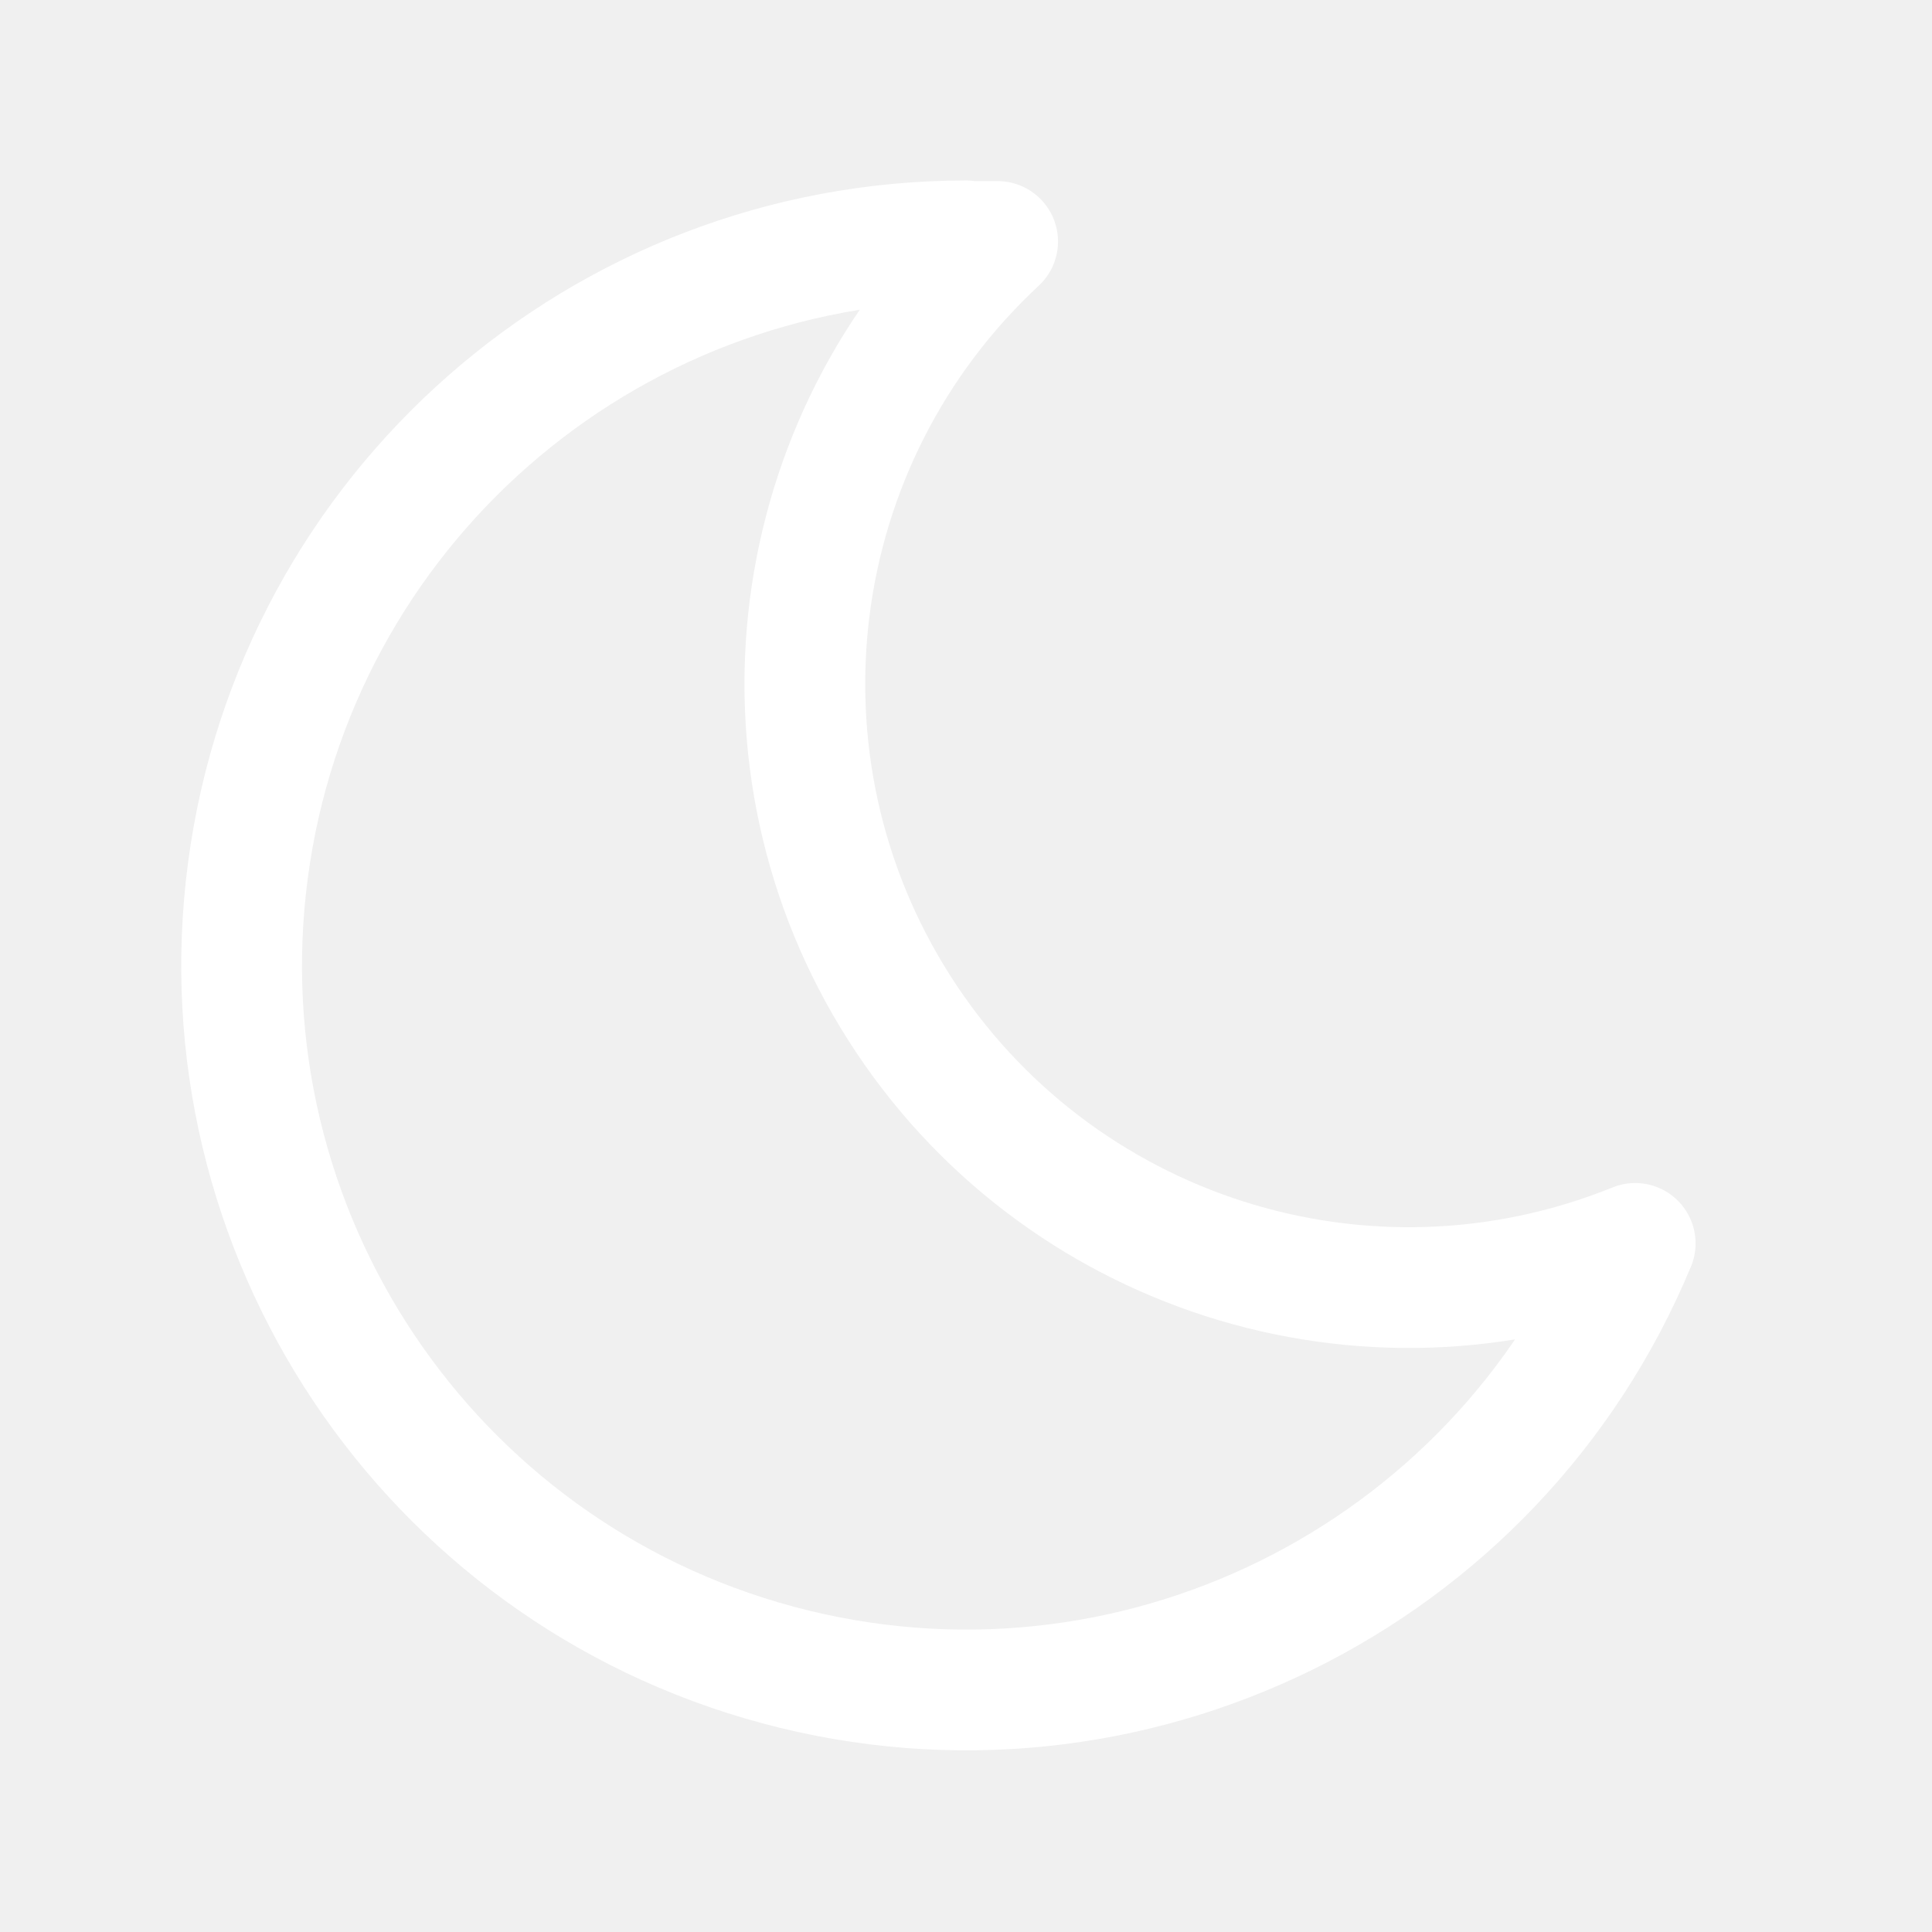
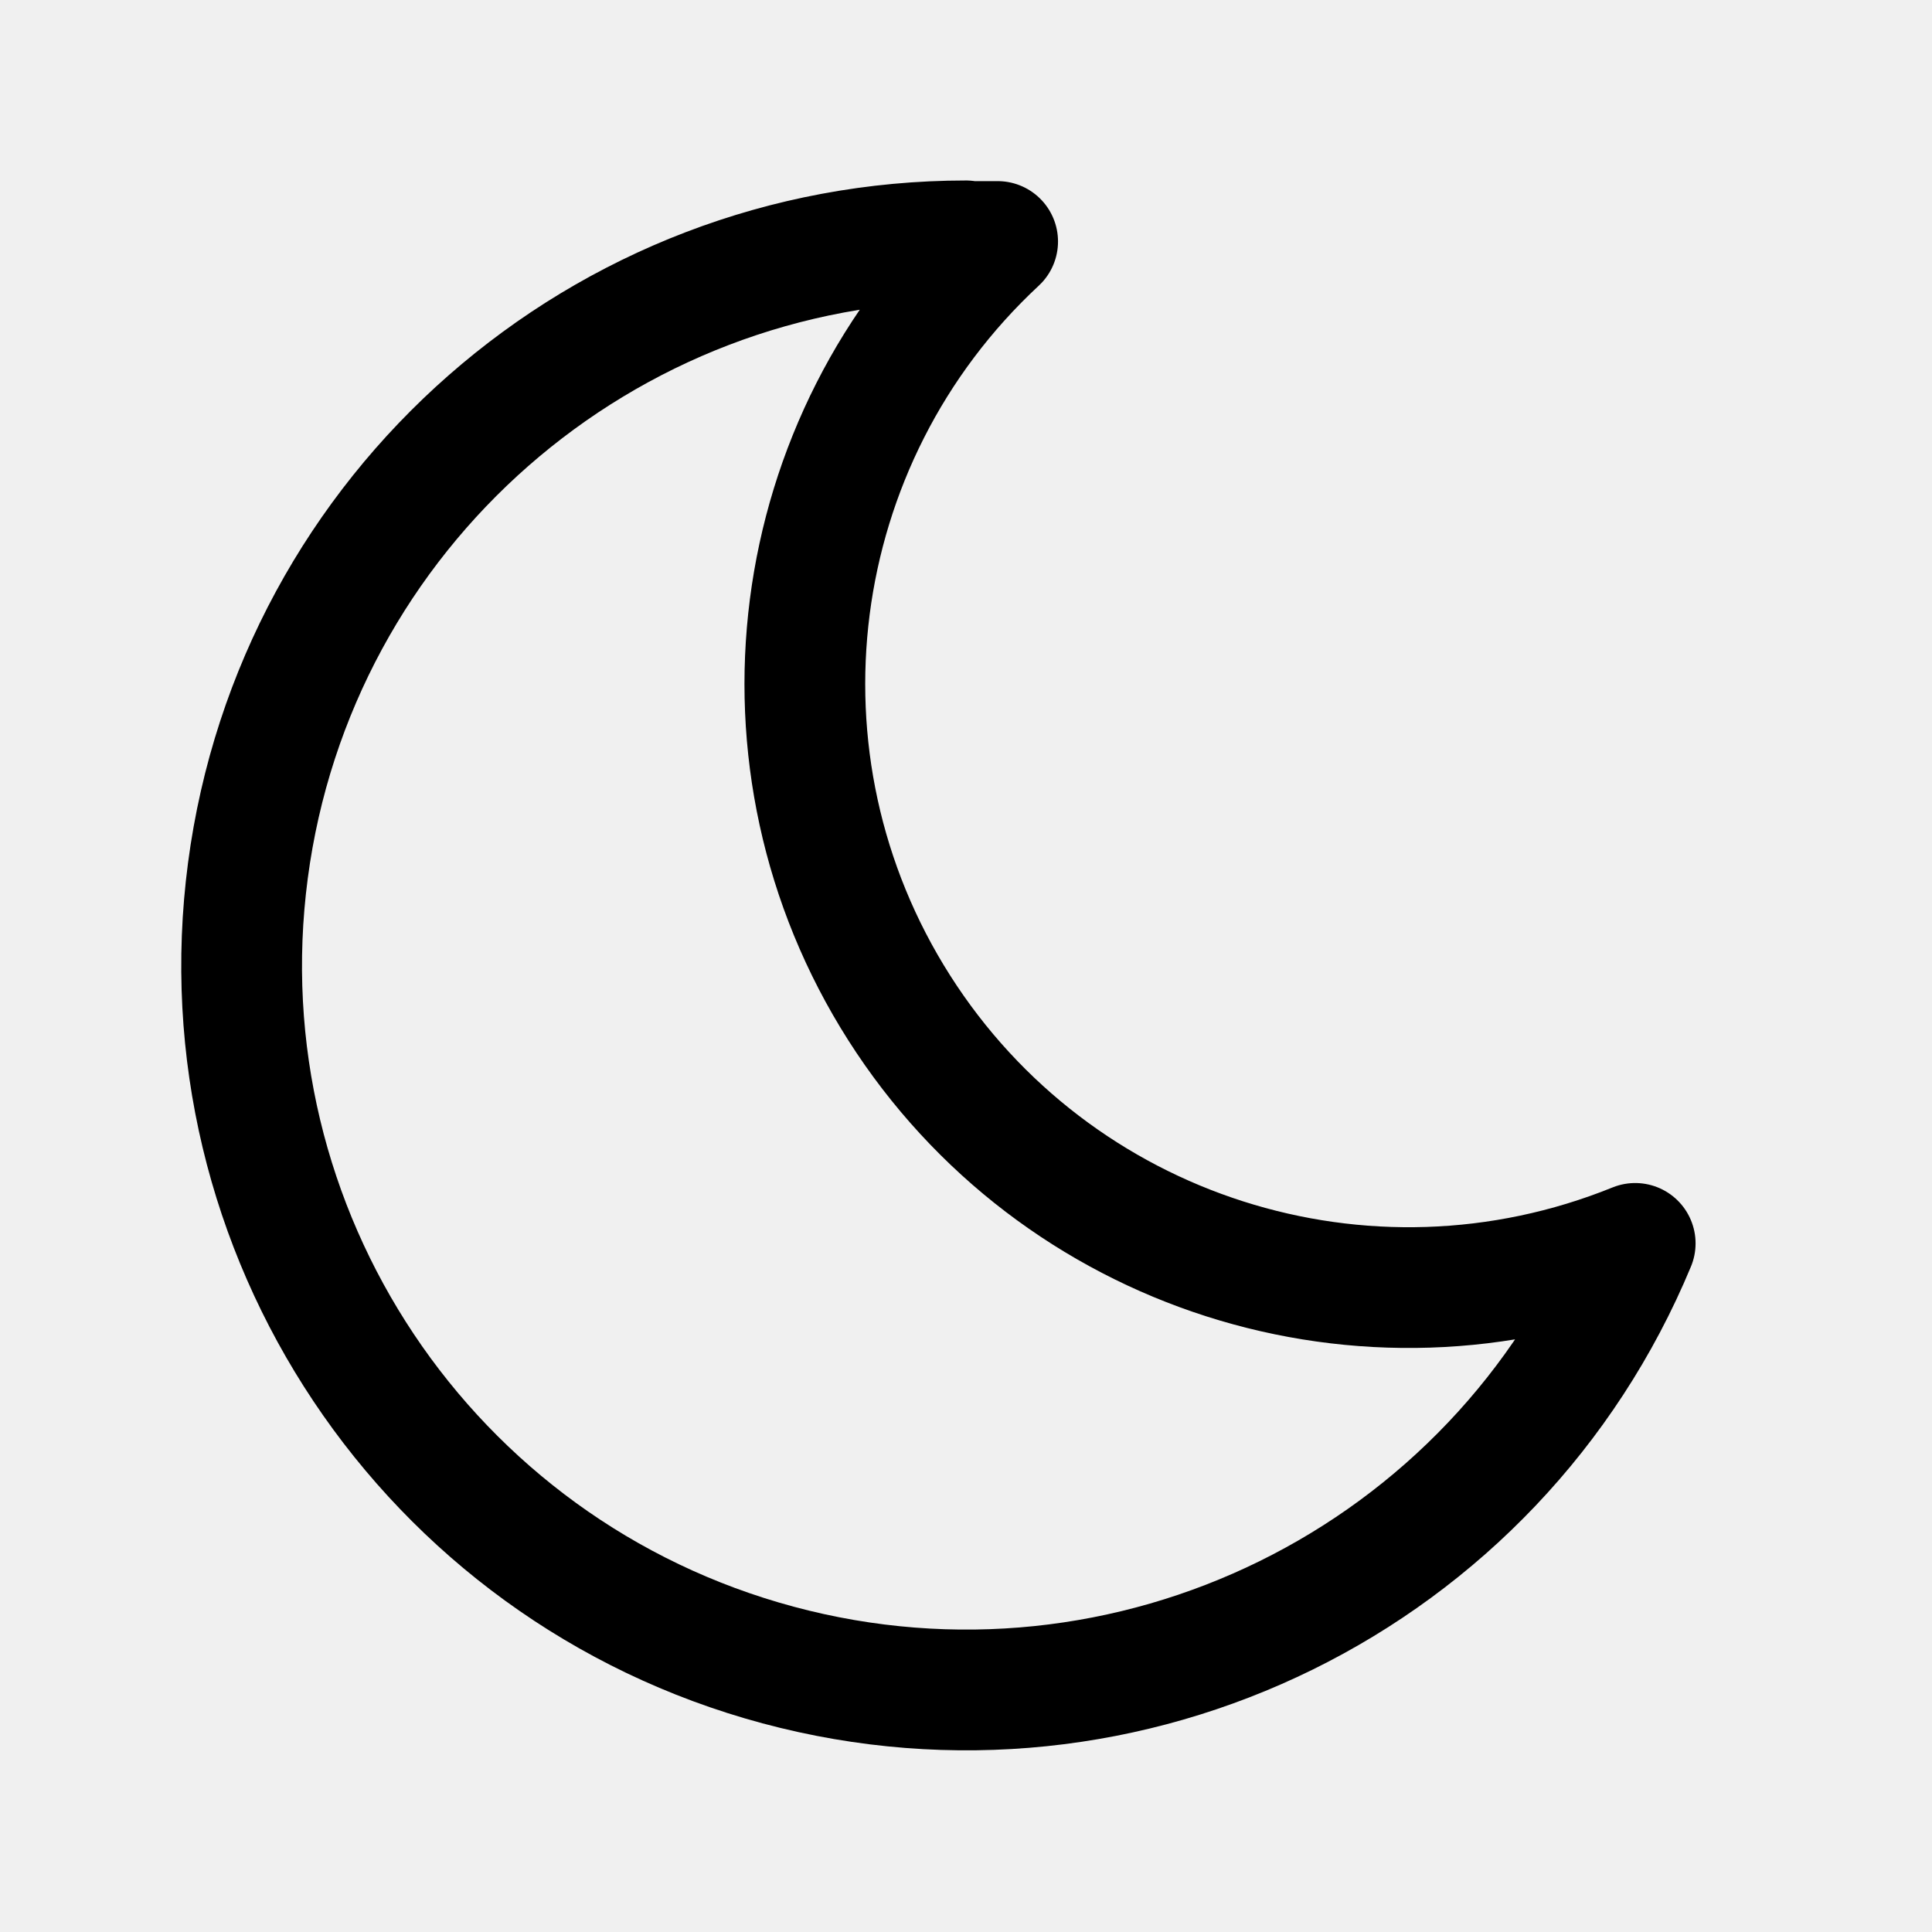
- <svg xmlns="http://www.w3.org/2000/svg" class="icon icon-tabler icon-tabler-moon" width="44" height="44" viewBox="0 0 24 24" stroke-width="1.5" stroke="#ffffff" fill="none" stroke-linecap="round" stroke-linejoin="round">
+ <svg xmlns="http://www.w3.org/2000/svg" class="icon icon-tabler icon-tabler-moon" width="44" height="44" viewBox="0 0 24 24" stroke-width="1.5" stroke="currentColor" fill="none" stroke-linecap="round" stroke-linejoin="round">
  <path stroke="none" d="M0 0h24v24H0z" fill="none" />
  <path d="M12 3c.132 0 .263 0 .393 0a7.5 7.5 0 0 0 7.92 12.446a9 9 0 1 1 -8.313 -12.454z" />
</svg>
